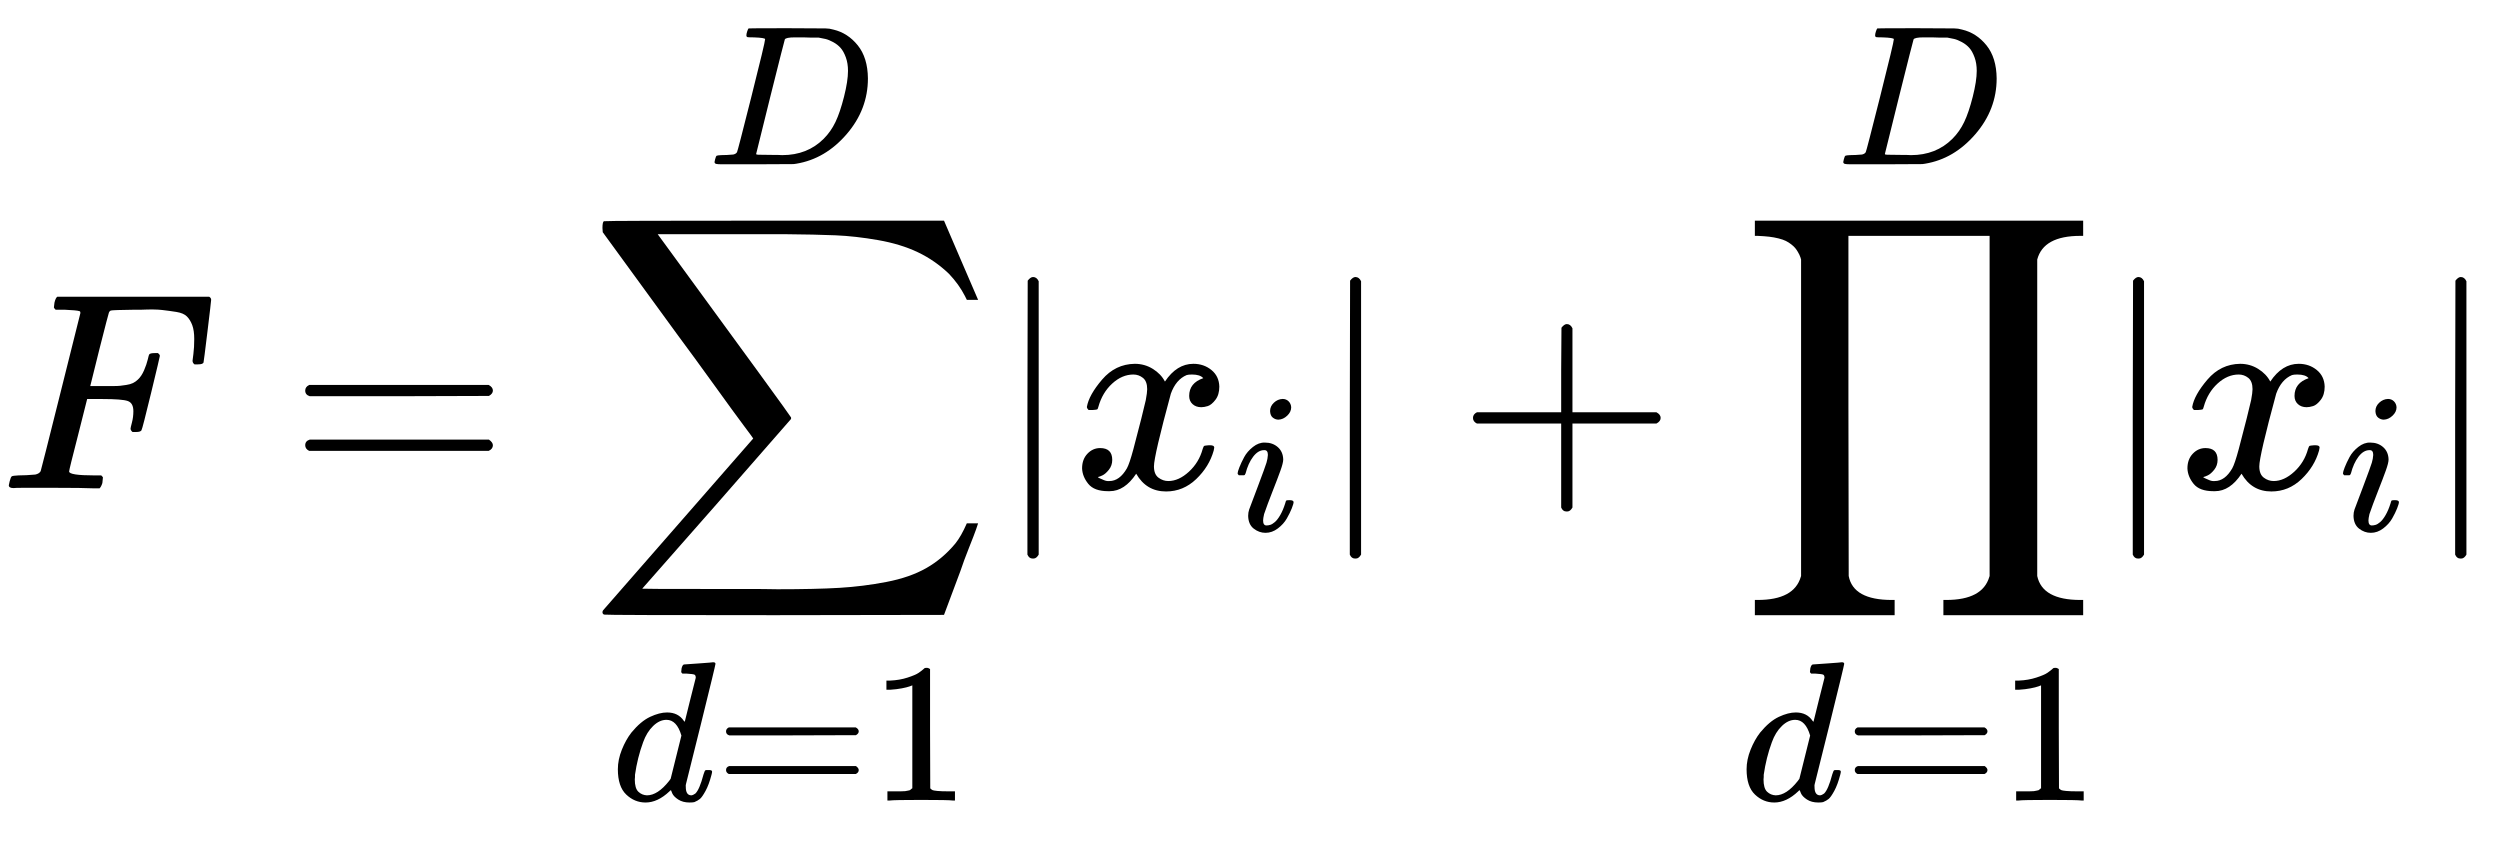
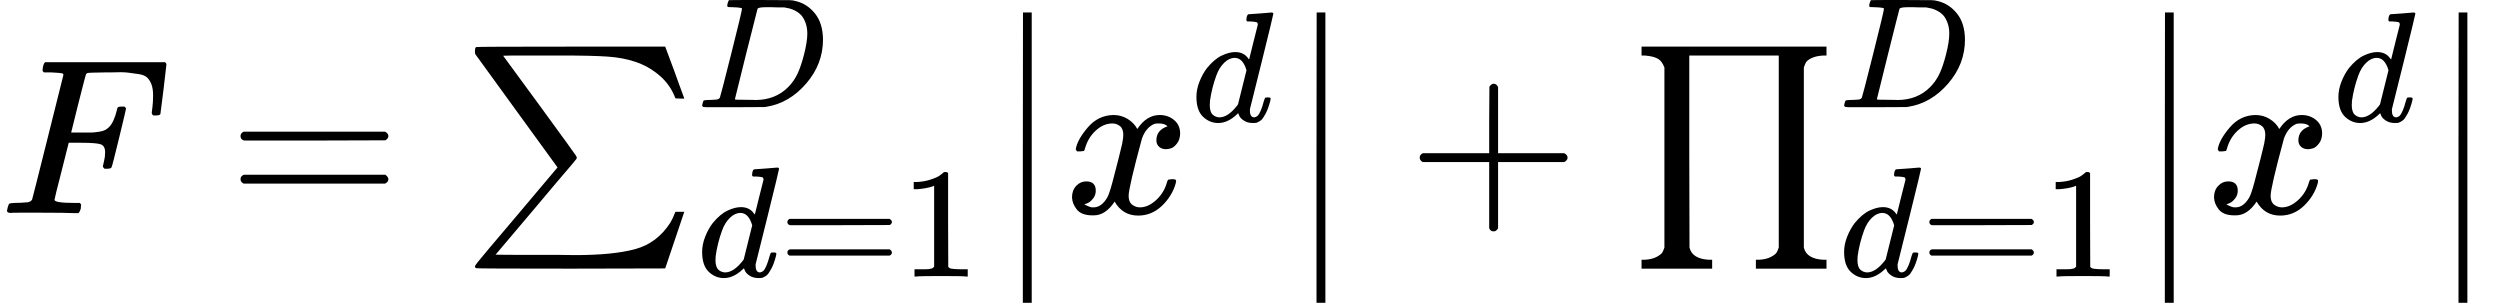
- <svg xmlns="http://www.w3.org/2000/svg" xmlns:xlink="http://www.w3.org/1999/xlink" width="20.07ex" height="6.784ex" viewBox="0 -1733 8870.9 2998.7" aria-hidden="true" style="">
+ <svg xmlns="http://www.w3.org/2000/svg" xmlns:xlink="http://www.w3.org/1999/xlink" width="25.473ex" height="3.085ex" viewBox="0 -960 11259.1 1363.7" aria-hidden="true" style="">
  <defs>
-     <path id="MJX-180-TEX-I-1D439" d="M48 1Q31 1 31 11Q31 13 34 25Q38 41 42 43T65 46Q92 46 125 49Q139 52 144 61Q146 66 215 342T285 622Q285 629 281 629Q273 632 228 634H197Q191 640 191 642T193 659Q197 676 203 680H742Q749 676 749 669Q749 664 736 557T722 447Q720 440 702 440H690Q683 445 683 453Q683 454 686 477T689 530Q689 560 682 579T663 610T626 626T575 633T503 634H480Q398 633 393 631Q388 629 386 623Q385 622 352 492L320 363H375Q378 363 398 363T426 364T448 367T472 374T489 386Q502 398 511 419T524 457T529 475Q532 480 548 480H560Q567 475 567 470Q567 467 536 339T502 207Q500 200 482 200H470Q463 206 463 212Q463 215 468 234T473 274Q473 303 453 310T364 317H309L277 190Q245 66 245 60Q245 46 334 46H359Q365 40 365 39T363 19Q359 6 353 0H336Q295 2 185 2Q120 2 86 2T48 1Z" />
-     <path id="MJX-180-TEX-N-3D" d="M56 347Q56 360 70 367H707Q722 359 722 347Q722 336 708 328L390 327H72Q56 332 56 347ZM56 153Q56 168 72 173H708Q722 163 722 153Q722 140 707 133H70Q56 140 56 153Z" />
-     <path id="MJX-180-TEX-LO-2211" d="M60 948Q63 950 665 950H1267L1325 815Q1384 677 1388 669H1348L1341 683Q1320 724 1285 761Q1235 809 1174 838T1033 881T882 898T699 902H574H543H251L259 891Q722 258 724 252Q725 250 724 246Q721 243 460 -56L196 -356Q196 -357 407 -357Q459 -357 548 -357T676 -358Q812 -358 896 -353T1063 -332T1204 -283T1307 -196Q1328 -170 1348 -124H1388Q1388 -125 1381 -145T1356 -210T1325 -294L1267 -449L666 -450Q64 -450 61 -448Q55 -446 55 -439Q55 -437 57 -433L590 177Q590 178 557 222T452 366T322 544L56 909L55 924Q55 945 60 948Z" />
-     <path id="MJX-180-TEX-I-1D451" d="M366 683Q367 683 438 688T511 694Q523 694 523 686Q523 679 450 384T375 83T374 68Q374 26 402 26Q411 27 422 35Q443 55 463 131Q469 151 473 152Q475 153 483 153H487H491Q506 153 506 145Q506 140 503 129Q490 79 473 48T445 8T417 -8Q409 -10 393 -10Q359 -10 336 5T306 36L300 51Q299 52 296 50Q294 48 292 46Q233 -10 172 -10Q117 -10 75 30T33 157Q33 205 53 255T101 341Q148 398 195 420T280 442Q336 442 364 400Q369 394 369 396Q370 400 396 505T424 616Q424 629 417 632T378 637H357Q351 643 351 645T353 664Q358 683 366 683ZM352 326Q329 405 277 405Q242 405 210 374T160 293Q131 214 119 129Q119 126 119 118T118 106Q118 61 136 44T179 26Q233 26 290 98L298 109L352 326Z" />
-     <path id="MJX-180-TEX-N-31" d="M213 578L200 573Q186 568 160 563T102 556H83V602H102Q149 604 189 617T245 641T273 663Q275 666 285 666Q294 666 302 660V361L303 61Q310 54 315 52T339 48T401 46H427V0H416Q395 3 257 3Q121 3 100 0H88V46H114Q136 46 152 46T177 47T193 50T201 52T207 57T213 61V578Z" />
-     <path id="MJX-180-TEX-I-1D437" d="M287 628Q287 635 230 637Q207 637 200 638T193 647Q193 655 197 667T204 682Q206 683 403 683Q570 682 590 682T630 676Q702 659 752 597T803 431Q803 275 696 151T444 3L430 1L236 0H125H72Q48 0 41 2T33 11Q33 13 36 25Q40 41 44 43T67 46Q94 46 127 49Q141 52 146 61Q149 65 218 339T287 628ZM703 469Q703 507 692 537T666 584T629 613T590 629T555 636Q553 636 541 636T512 636T479 637H436Q392 637 386 627Q384 623 313 339T242 52Q242 48 253 48T330 47Q335 47 349 47T373 46Q499 46 581 128Q617 164 640 212T683 339T703 469Z" />
-     <path id="MJX-180-TEX-N-7C" d="M139 -249H137Q125 -249 119 -235V251L120 737Q130 750 139 750Q152 750 159 735V-235Q151 -249 141 -249H139Z" />
-     <path id="MJX-180-TEX-I-1D465" d="M52 289Q59 331 106 386T222 442Q257 442 286 424T329 379Q371 442 430 442Q467 442 494 420T522 361Q522 332 508 314T481 292T458 288Q439 288 427 299T415 328Q415 374 465 391Q454 404 425 404Q412 404 406 402Q368 386 350 336Q290 115 290 78Q290 50 306 38T341 26Q378 26 414 59T463 140Q466 150 469 151T485 153H489Q504 153 504 145Q504 144 502 134Q486 77 440 33T333 -11Q263 -11 227 52Q186 -10 133 -10H127Q78 -10 57 16T35 71Q35 103 54 123T99 143Q142 143 142 101Q142 81 130 66T107 46T94 41L91 40Q91 39 97 36T113 29T132 26Q168 26 194 71Q203 87 217 139T245 247T261 313Q266 340 266 352Q266 380 251 392T217 404Q177 404 142 372T93 290Q91 281 88 280T72 278H58Q52 284 52 289Z" />
-     <path id="MJX-180-TEX-I-1D456" d="M184 600Q184 624 203 642T247 661Q265 661 277 649T290 619Q290 596 270 577T226 557Q211 557 198 567T184 600ZM21 287Q21 295 30 318T54 369T98 420T158 442Q197 442 223 419T250 357Q250 340 236 301T196 196T154 83Q149 61 149 51Q149 26 166 26Q175 26 185 29T208 43T235 78T260 137Q263 149 265 151T282 153Q302 153 302 143Q302 135 293 112T268 61T223 11T161 -11Q129 -11 102 10T74 74Q74 91 79 106T122 220Q160 321 166 341T173 380Q173 404 156 404H154Q124 404 99 371T61 287Q60 286 59 284T58 281T56 279T53 278T49 278T41 278H27Q21 284 21 287Z" />
-     <path id="MJX-180-TEX-N-2B" d="M56 237T56 250T70 270H369V420L370 570Q380 583 389 583Q402 583 409 568V270H707Q722 262 722 250T707 230H409V-68Q401 -82 391 -82H389H387Q375 -82 369 -68V230H70Q56 237 56 250Z" />
-     <path id="MJX-180-TEX-LO-220F" d="M220 812Q220 813 218 819T214 829T208 840T199 853T185 866T166 878T140 887T107 893T66 896H56V950H1221V896H1211Q1080 896 1058 812V-311Q1076 -396 1211 -396H1221V-450H725V-396H735Q864 -396 888 -314Q889 -312 889 -311V896H388V292L389 -311Q405 -396 542 -396H552V-450H56V-396H66Q195 -396 219 -314Q220 -312 220 -311V812Z" />
+     <path id="MJX-215-TEX-I-1D439" d="M48 1Q31 1 31 11Q31 13 34 25Q38 41 42 43T65 46Q92 46 125 49Q139 52 144 61Q146 66 215 342T285 622Q285 629 281 629Q273 632 228 634H197Q191 640 191 642T193 659Q197 676 203 680H742Q749 676 749 669Q749 664 736 557T722 447Q720 440 702 440H690Q683 445 683 453Q683 454 686 477T689 530Q689 560 682 579T663 610T626 626T575 633T503 634H480Q398 633 393 631Q388 629 386 623Q385 622 352 492L320 363H375Q378 363 398 363T426 364T448 367T472 374T489 386Q502 398 511 419T524 457T529 475Q532 480 548 480H560Q567 475 567 470Q567 467 536 339T502 207Q500 200 482 200H470Q463 206 463 212Q463 215 468 234T473 274Q473 303 453 310T364 317H309L277 190Q245 66 245 60Q245 46 334 46H359Q365 40 365 39T363 19Q359 6 353 0H336Q295 2 185 2Q120 2 86 2T48 1Z" />
+     <path id="MJX-215-TEX-N-3D" d="M56 347Q56 360 70 367H707Q722 359 722 347Q722 336 708 328L390 327H72Q56 332 56 347ZM56 153Q56 168 72 173H708Q722 163 722 153Q722 140 707 133H70Q56 140 56 153Z" />
+     <path id="MJX-215-TEX-SO-2211" d="M61 748Q64 750 489 750H913L954 640Q965 609 976 579T993 533T999 516H979L959 517Q936 579 886 621T777 682Q724 700 655 705T436 710H319Q183 710 183 709Q186 706 348 484T511 259Q517 250 513 244L490 216Q466 188 420 134T330 27L149 -187Q149 -188 362 -188Q388 -188 436 -188T506 -189Q679 -189 778 -162T936 -43Q946 -27 959 6H999L913 -249L489 -250Q65 -250 62 -248Q56 -246 56 -239Q56 -234 118 -161Q186 -81 245 -11L428 206Q428 207 242 462L57 717L56 728Q56 744 61 748Z" />
+     <path id="MJX-215-TEX-I-1D437" d="M287 628Q287 635 230 637Q207 637 200 638T193 647Q193 655 197 667T204 682Q206 683 403 683Q570 682 590 682T630 676Q702 659 752 597T803 431Q803 275 696 151T444 3L430 1L236 0H125H72Q48 0 41 2T33 11Q33 13 36 25Q40 41 44 43T67 46Q94 46 127 49Q141 52 146 61Q149 65 218 339T287 628ZM703 469Q703 507 692 537T666 584T629 613T590 629T555 636Q553 636 541 636T512 636T479 637H436Q392 637 386 627Q384 623 313 339T242 52Q242 48 253 48T330 47Q335 47 349 47T373 46Q499 46 581 128Q617 164 640 212T683 339T703 469Z" />
+     <path id="MJX-215-TEX-I-1D451" d="M366 683Q367 683 438 688T511 694Q523 694 523 686Q523 679 450 384T375 83T374 68Q374 26 402 26Q411 27 422 35Q443 55 463 131Q469 151 473 152Q475 153 483 153H487H491Q506 153 506 145Q506 140 503 129Q490 79 473 48T445 8T417 -8Q409 -10 393 -10Q359 -10 336 5T306 36L300 51Q299 52 296 50Q294 48 292 46Q233 -10 172 -10Q117 -10 75 30T33 157Q33 205 53 255T101 341Q148 398 195 420T280 442Q336 442 364 400Q369 394 369 396Q370 400 396 505T424 616Q424 629 417 632T378 637H357Q351 643 351 645T353 664Q358 683 366 683ZM352 326Q329 405 277 405Q242 405 210 374T160 293Q131 214 119 129Q119 126 119 118T118 106Q118 61 136 44T179 26Q233 26 290 98L298 109L352 326Z" />
+     <path id="MJX-215-TEX-N-31" d="M213 578L200 573Q186 568 160 563T102 556H83V602H102Q149 604 189 617T245 641T273 663Q275 666 285 666Q294 666 302 660V361L303 61Q310 54 315 52T339 48T401 46H427V0H416Q395 3 257 3Q121 3 100 0H88V46H114Q136 46 152 46T177 47T193 50T201 52T207 57T213 61V578Z" />
+     <path id="MJX-215-TEX-S4-2223" d="M139 -249H137Q125 -249 119 -235V251L120 737Q130 750 139 750Q152 750 159 735V-235Q151 -249 141 -249H139Z" />
+     <path id="MJX-215-TEX-I-1D465" d="M52 289Q59 331 106 386T222 442Q257 442 286 424T329 379Q371 442 430 442Q467 442 494 420T522 361Q522 332 508 314T481 292T458 288Q439 288 427 299T415 328Q415 374 465 391Q454 404 425 404Q412 404 406 402Q368 386 350 336Q290 115 290 78Q290 50 306 38T341 26Q378 26 414 59T463 140Q466 150 469 151T485 153H489Q504 153 504 145Q504 144 502 134Q486 77 440 33T333 -11Q263 -11 227 52Q186 -10 133 -10H127Q78 -10 57 16T35 71Q35 103 54 123T99 143Q142 143 142 101Q142 81 130 66T107 46T94 41L91 40Q91 39 97 36T113 29T132 26Q168 26 194 71Q203 87 217 139T245 247T261 313Q266 340 266 352Q266 380 251 392T217 404Q177 404 142 372T93 290Q91 281 88 280T72 278H58Q52 284 52 289Z" />
+     <path id="MJX-215-TEX-N-2B" d="M56 237T56 250T70 270H369V420L370 570Q380 583 389 583Q402 583 409 568V270H707Q722 262 722 250T707 230H409V-68Q401 -82 391 -82H389H387Q375 -82 369 -68V230H70Q56 237 56 250Z" />
+     <path id="MJX-215-TEX-SO-220F" d="M158 656Q147 684 131 694Q110 707 69 710H55V750H888V710H874Q840 708 820 698T795 678T786 656V-155Q798 -206 874 -210H888V-250H570V-210H584Q618 -208 638 -197T663 -178T673 -155V710H270V277L271 -155Q283 -206 359 -210H373V-250H55V-210H69Q103 -208 123 -197T148 -178T158 -155V656Z" />
  </defs>
  <g stroke="currentColor" fill="currentColor" stroke-width="0" transform="matrix(1 0 0 -1 0 0)">
    <g data-mml-node="math">
      <g data-mml-node="mi">
-         <use xlink:href="#MJX-180-TEX-I-1D439" />
+         <use xlink:href="#MJX-215-TEX-I-1D439" />
      </g>
      <g data-mml-node="mo" transform="translate(1026.8, 0)">
-         <use xlink:href="#MJX-180-TEX-N-3D" />
+         <use xlink:href="#MJX-215-TEX-N-3D" />
      </g>
-       <g data-mml-node="munderover" transform="translate(2082.6, 0)">
-         <g data-mml-node="mo">
-           <use xlink:href="#MJX-180-TEX-LO-2211" />
-         </g>
-         <g data-mml-node="TeXAtom" transform="translate(86.3, -1107.7) scale(0.707)" data-mjx-texclass="ORD">
-           <g data-mml-node="mi">
-             <use xlink:href="#MJX-180-TEX-I-1D451" />
-           </g>
-           <g data-mml-node="mo" transform="translate(520, 0)">
-             <use xlink:href="#MJX-180-TEX-N-3D" />
-           </g>
-           <g data-mml-node="mn" transform="translate(1298, 0)">
-             <use xlink:href="#MJX-180-TEX-N-31" />
-           </g>
-         </g>
-         <g data-mml-node="TeXAtom" transform="translate(429.3, 1150) scale(0.707)" data-mjx-texclass="ORD">
-           <g data-mml-node="mi">
-             <use xlink:href="#MJX-180-TEX-I-1D437" />
+       <g data-mml-node="TeXAtom" data-mjx-texclass="ORD" transform="translate(2082.6, 0)">
+         <g data-mml-node="mstyle">
+           <g data-mml-node="munderover">
+             <g data-mml-node="mo">
+               <use xlink:href="#MJX-215-TEX-SO-2211" />
+             </g>
+             <g data-mml-node="TeXAtom" transform="translate(1056, 477.1) scale(0.707)" data-mjx-texclass="ORD">
+               <g data-mml-node="mi">
+                 <use xlink:href="#MJX-215-TEX-I-1D437" />
+               </g>
+             </g>
+             <g data-mml-node="TeXAtom" transform="translate(1056, -285.4) scale(0.707)" data-mjx-texclass="ORD">
+               <g data-mml-node="mi">
+                 <use xlink:href="#MJX-215-TEX-I-1D451" />
+               </g>
+               <g data-mml-node="mo" transform="translate(520, 0)">
+                 <use xlink:href="#MJX-215-TEX-N-3D" />
+               </g>
+               <g data-mml-node="mn" transform="translate(1298, 0)">
+                 <use xlink:href="#MJX-215-TEX-N-31" />
+               </g>
+             </g>
          </g>
        </g>
      </g>
-       <g data-mml-node="mrow" transform="translate(3526.6, 0)">
+       <g data-mml-node="mrow" transform="translate(4459.9, 0)">
        <g data-mml-node="mo">
-           <use xlink:href="#MJX-180-TEX-N-7C" />
+           <svg width="278" height="1307.5" y="-403.7" x="27.5" viewBox="0 -162 278 1307.5">
+             <use xlink:href="#MJX-215-TEX-S4-2223" transform="scale(1, 1.963)" />
+           </svg>
        </g>
-         <g data-mml-node="msub" transform="translate(278, 0)">
+         <g data-mml-node="msup" transform="translate(333, 0)">
          <g data-mml-node="mi">
-             <use xlink:href="#MJX-180-TEX-I-1D465" />
+             <use xlink:href="#MJX-215-TEX-I-1D465" />
          </g>
-           <g data-mml-node="mi" transform="translate(572, -150) scale(0.707)">
-             <use xlink:href="#MJX-180-TEX-I-1D456" />
+           <g data-mml-node="mi" transform="translate(572, 413) scale(0.707)">
+             <use xlink:href="#MJX-215-TEX-I-1D451" />
          </g>
        </g>
-         <g data-mml-node="mo" transform="translate(1144, 0)">
-           <use xlink:href="#MJX-180-TEX-N-7C" />
+         <g data-mml-node="mo" transform="translate(1322.7, 0)">
+           <svg width="278" height="1307.5" y="-403.7" x="27.5" viewBox="0 -162 278 1307.5">
+             <use xlink:href="#MJX-215-TEX-S4-2223" transform="scale(1, 1.963)" />
+           </svg>
        </g>
      </g>
-       <g data-mml-node="mo" transform="translate(5170.7, 0)">
-         <use xlink:href="#MJX-180-TEX-N-2B" />
+       <g data-mml-node="mo" transform="translate(6337.9, 0)">
+         <use xlink:href="#MJX-215-TEX-N-2B" />
      </g>
-       <g data-mml-node="munderover" transform="translate(6171, 0)">
-         <g data-mml-node="mo">
-           <use xlink:href="#MJX-180-TEX-LO-220F" />
-         </g>
-         <g data-mml-node="TeXAtom" transform="translate(3.3, -1107.7) scale(0.707)" data-mjx-texclass="ORD">
-           <g data-mml-node="mi">
-             <use xlink:href="#MJX-180-TEX-I-1D451" />
-           </g>
-           <g data-mml-node="mo" transform="translate(520, 0)">
-             <use xlink:href="#MJX-180-TEX-N-3D" />
-           </g>
-           <g data-mml-node="mn" transform="translate(1298, 0)">
-             <use xlink:href="#MJX-180-TEX-N-31" />
-           </g>
-         </g>
-         <g data-mml-node="TeXAtom" transform="translate(346.3, 1150) scale(0.707)" data-mjx-texclass="ORD">
-           <g data-mml-node="mi">
-             <use xlink:href="#MJX-180-TEX-I-1D437" />
+       <g data-mml-node="TeXAtom" data-mjx-texclass="ORD" transform="translate(7338.1, 0)">
+         <g data-mml-node="mstyle">
+           <g data-mml-node="munderover">
+             <g data-mml-node="mo">
+               <use xlink:href="#MJX-215-TEX-SO-220F" />
+             </g>
+             <g data-mml-node="TeXAtom" transform="translate(944, 477.1) scale(0.707)" data-mjx-texclass="ORD">
+               <g data-mml-node="mi">
+                 <use xlink:href="#MJX-215-TEX-I-1D437" />
+               </g>
+             </g>
+             <g data-mml-node="TeXAtom" transform="translate(944, -285.4) scale(0.707)" data-mjx-texclass="ORD">
+               <g data-mml-node="mi">
+                 <use xlink:href="#MJX-215-TEX-I-1D451" />
+               </g>
+               <g data-mml-node="mo" transform="translate(520, 0)">
+                 <use xlink:href="#MJX-215-TEX-N-3D" />
+               </g>
+               <g data-mml-node="mn" transform="translate(1298, 0)">
+                 <use xlink:href="#MJX-215-TEX-N-31" />
+               </g>
+             </g>
          </g>
        </g>
      </g>
-       <g data-mml-node="mrow" transform="translate(7449, 0)">
+       <g data-mml-node="mrow" transform="translate(9603.5, 0)">
        <g data-mml-node="mo">
-           <use xlink:href="#MJX-180-TEX-N-7C" />
+           <svg width="278" height="1307.5" y="-403.7" x="27.5" viewBox="0 -162 278 1307.5">
+             <use xlink:href="#MJX-215-TEX-S4-2223" transform="scale(1, 1.963)" />
+           </svg>
        </g>
-         <g data-mml-node="msub" transform="translate(278, 0)">
+         <g data-mml-node="msup" transform="translate(333, 0)">
          <g data-mml-node="mi">
-             <use xlink:href="#MJX-180-TEX-I-1D465" />
+             <use xlink:href="#MJX-215-TEX-I-1D465" />
          </g>
-           <g data-mml-node="mi" transform="translate(572, -150) scale(0.707)">
-             <use xlink:href="#MJX-180-TEX-I-1D456" />
+           <g data-mml-node="mi" transform="translate(572, 413) scale(0.707)">
+             <use xlink:href="#MJX-215-TEX-I-1D451" />
          </g>
        </g>
-         <g data-mml-node="mo" transform="translate(1144, 0)">
-           <use xlink:href="#MJX-180-TEX-N-7C" />
+         <g data-mml-node="mo" transform="translate(1322.7, 0)">
+           <svg width="278" height="1307.5" y="-403.7" x="27.5" viewBox="0 -162 278 1307.5">
+             <use xlink:href="#MJX-215-TEX-S4-2223" transform="scale(1, 1.963)" />
+           </svg>
        </g>
      </g>
    </g>
  </g>
</svg>
